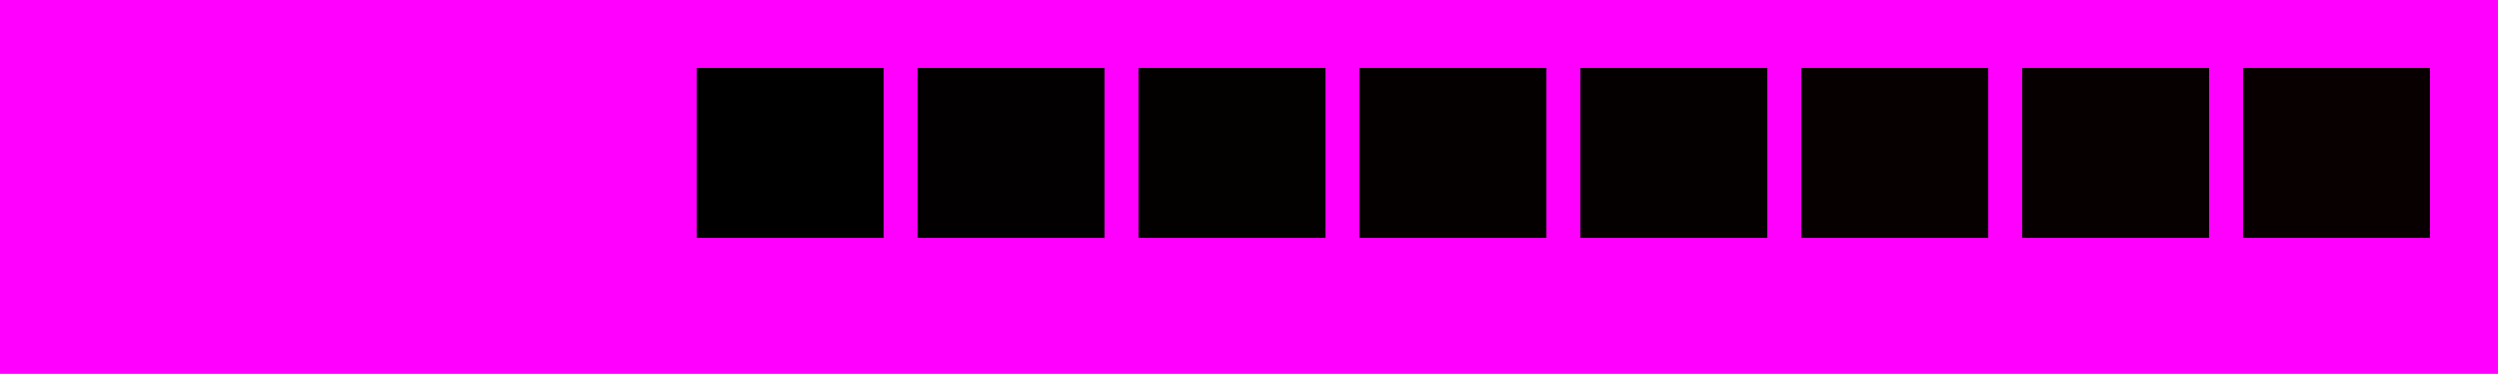
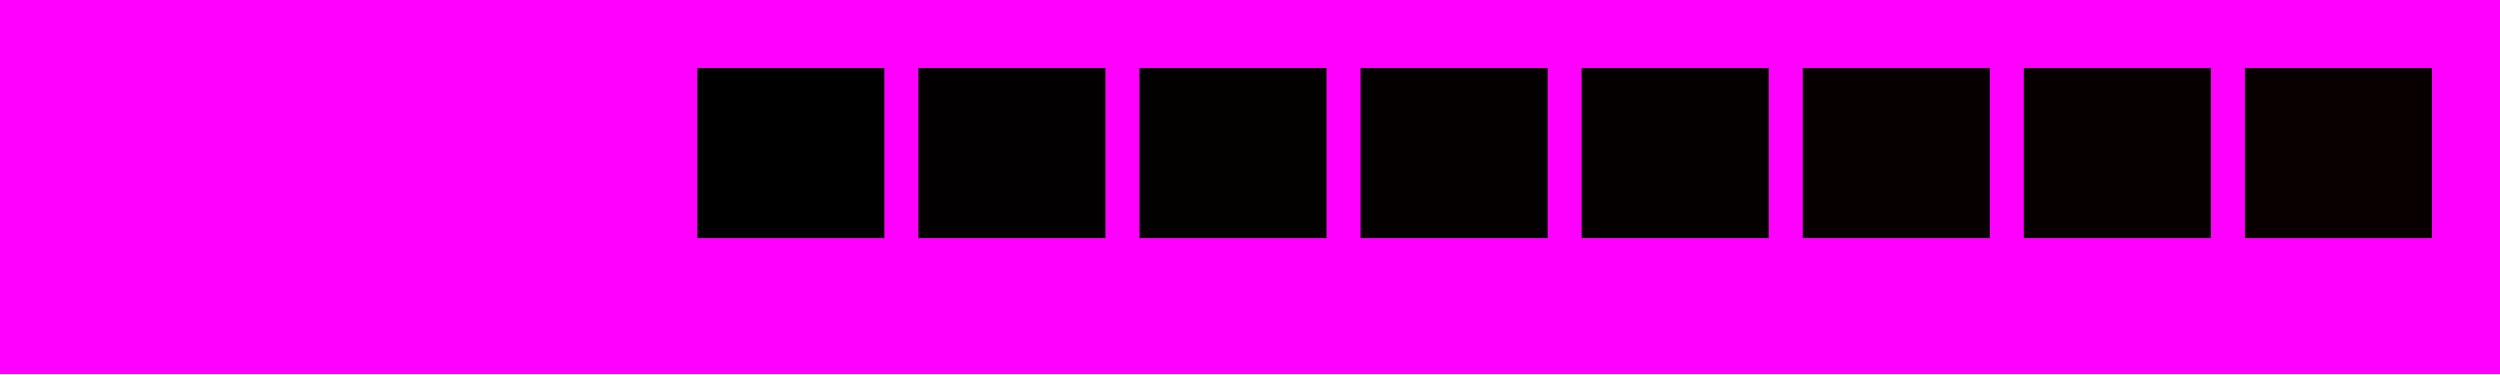
- <svg xmlns="http://www.w3.org/2000/svg" id="mask" viewBox="0 0 147.12 22">
+ <svg xmlns="http://www.w3.org/2000/svg" id="mask" width="147" height="22" viewBox="0 0 147 22">
  <defs>
    <style>
      .cls-1 {
        fill: #050000;
      }

      .cls-2 {
        fill: #030000;
      }

      .cls-3 {
        fill: #020000;
      }

      .cls-4 {
        fill: #080000;
      }

      .cls-5 {
        fill: #010000;
      }

      .cls-6 {
        fill: #f0f;
      }

      .cls-7 {
        fill: #060000;
      }

      .cls-8 {
        fill: #040000;
      }

      .cls-9 {
        fill: #070000;
      }
    </style>
  </defs>
-   <rect class="cls-6" y="0" width="147" height="22" />
+   <rect class="cls-6" x="0" y="0" width="147" height="22" />
  <rect class="cls-5" x="41" y="4" width="11" height="10" />
  <rect class="cls-3" x="54" y="4" width="11" height="10" />
  <rect class="cls-2" x="67" y="4" width="11" height="10" />
  <rect class="cls-8" x="80" y="4" width="11" height="10" />
  <rect class="cls-1" x="93" y="4" width="11" height="10" />
  <rect class="cls-7" x="106" y="4" width="11" height="10" />
  <rect class="cls-9" x="119" y="4" width="11" height="10" />
  <rect class="cls-4" x="132" y="4" width="11" height="10" />
</svg>
